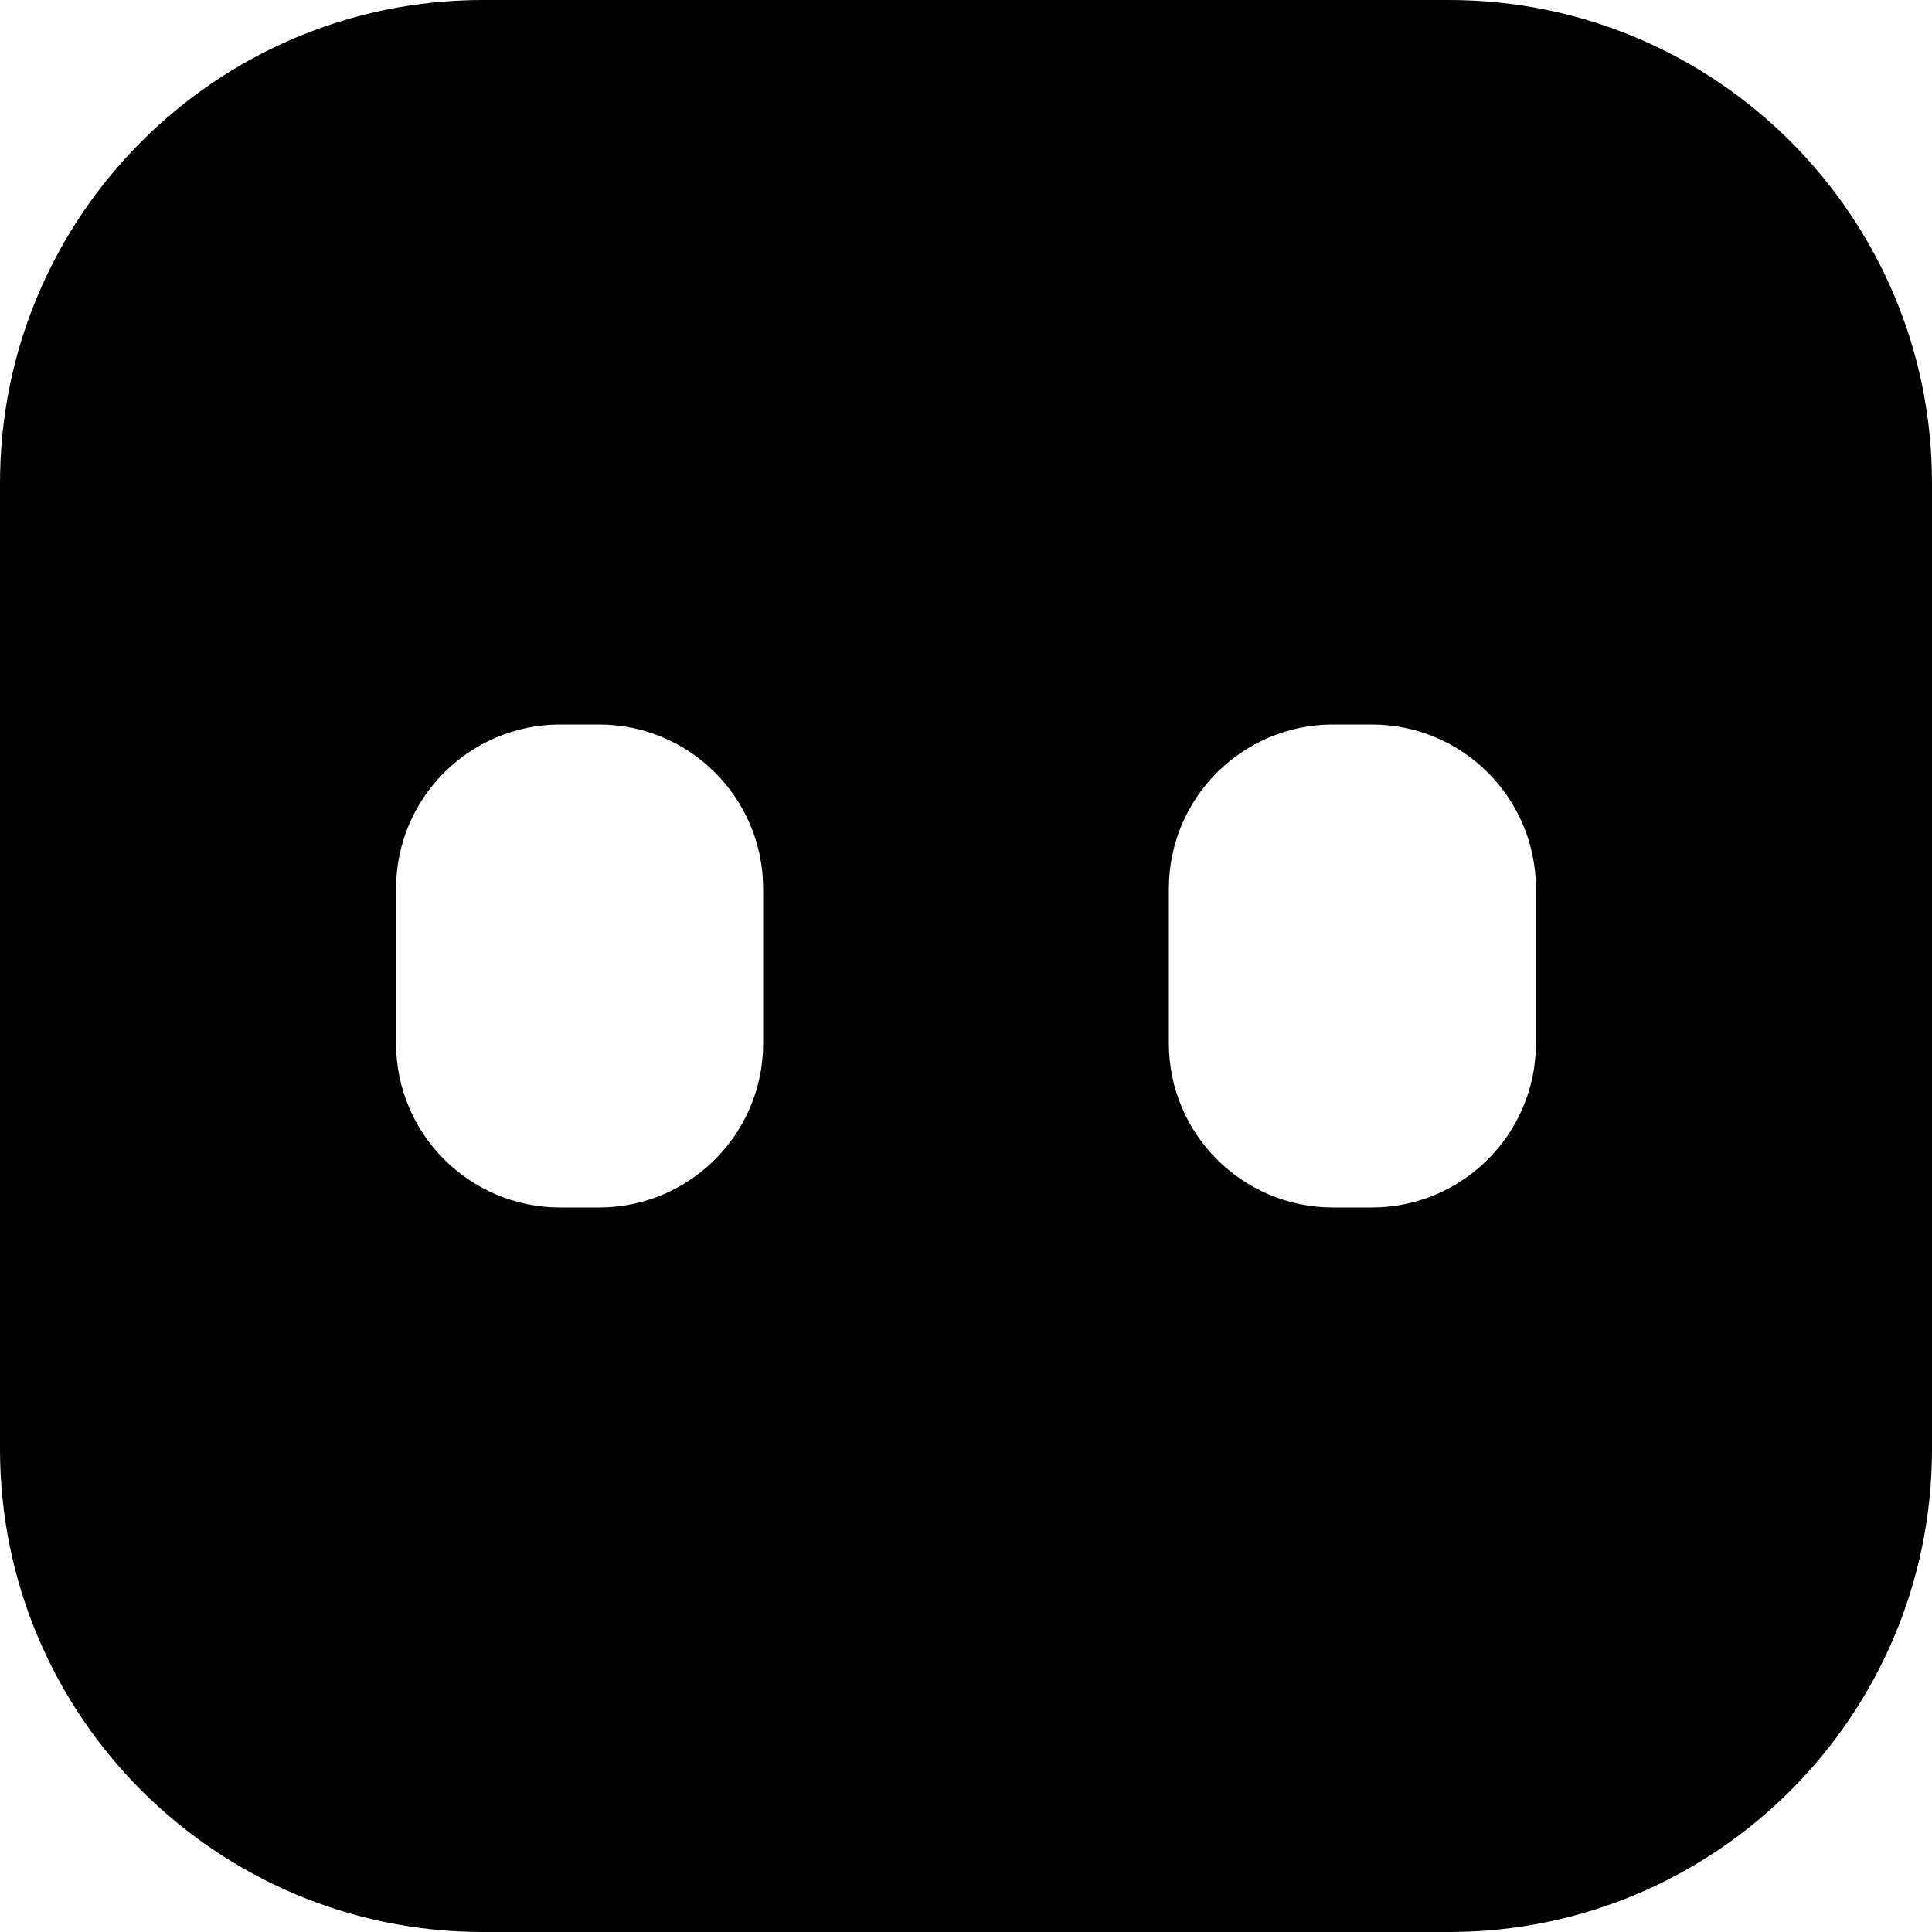
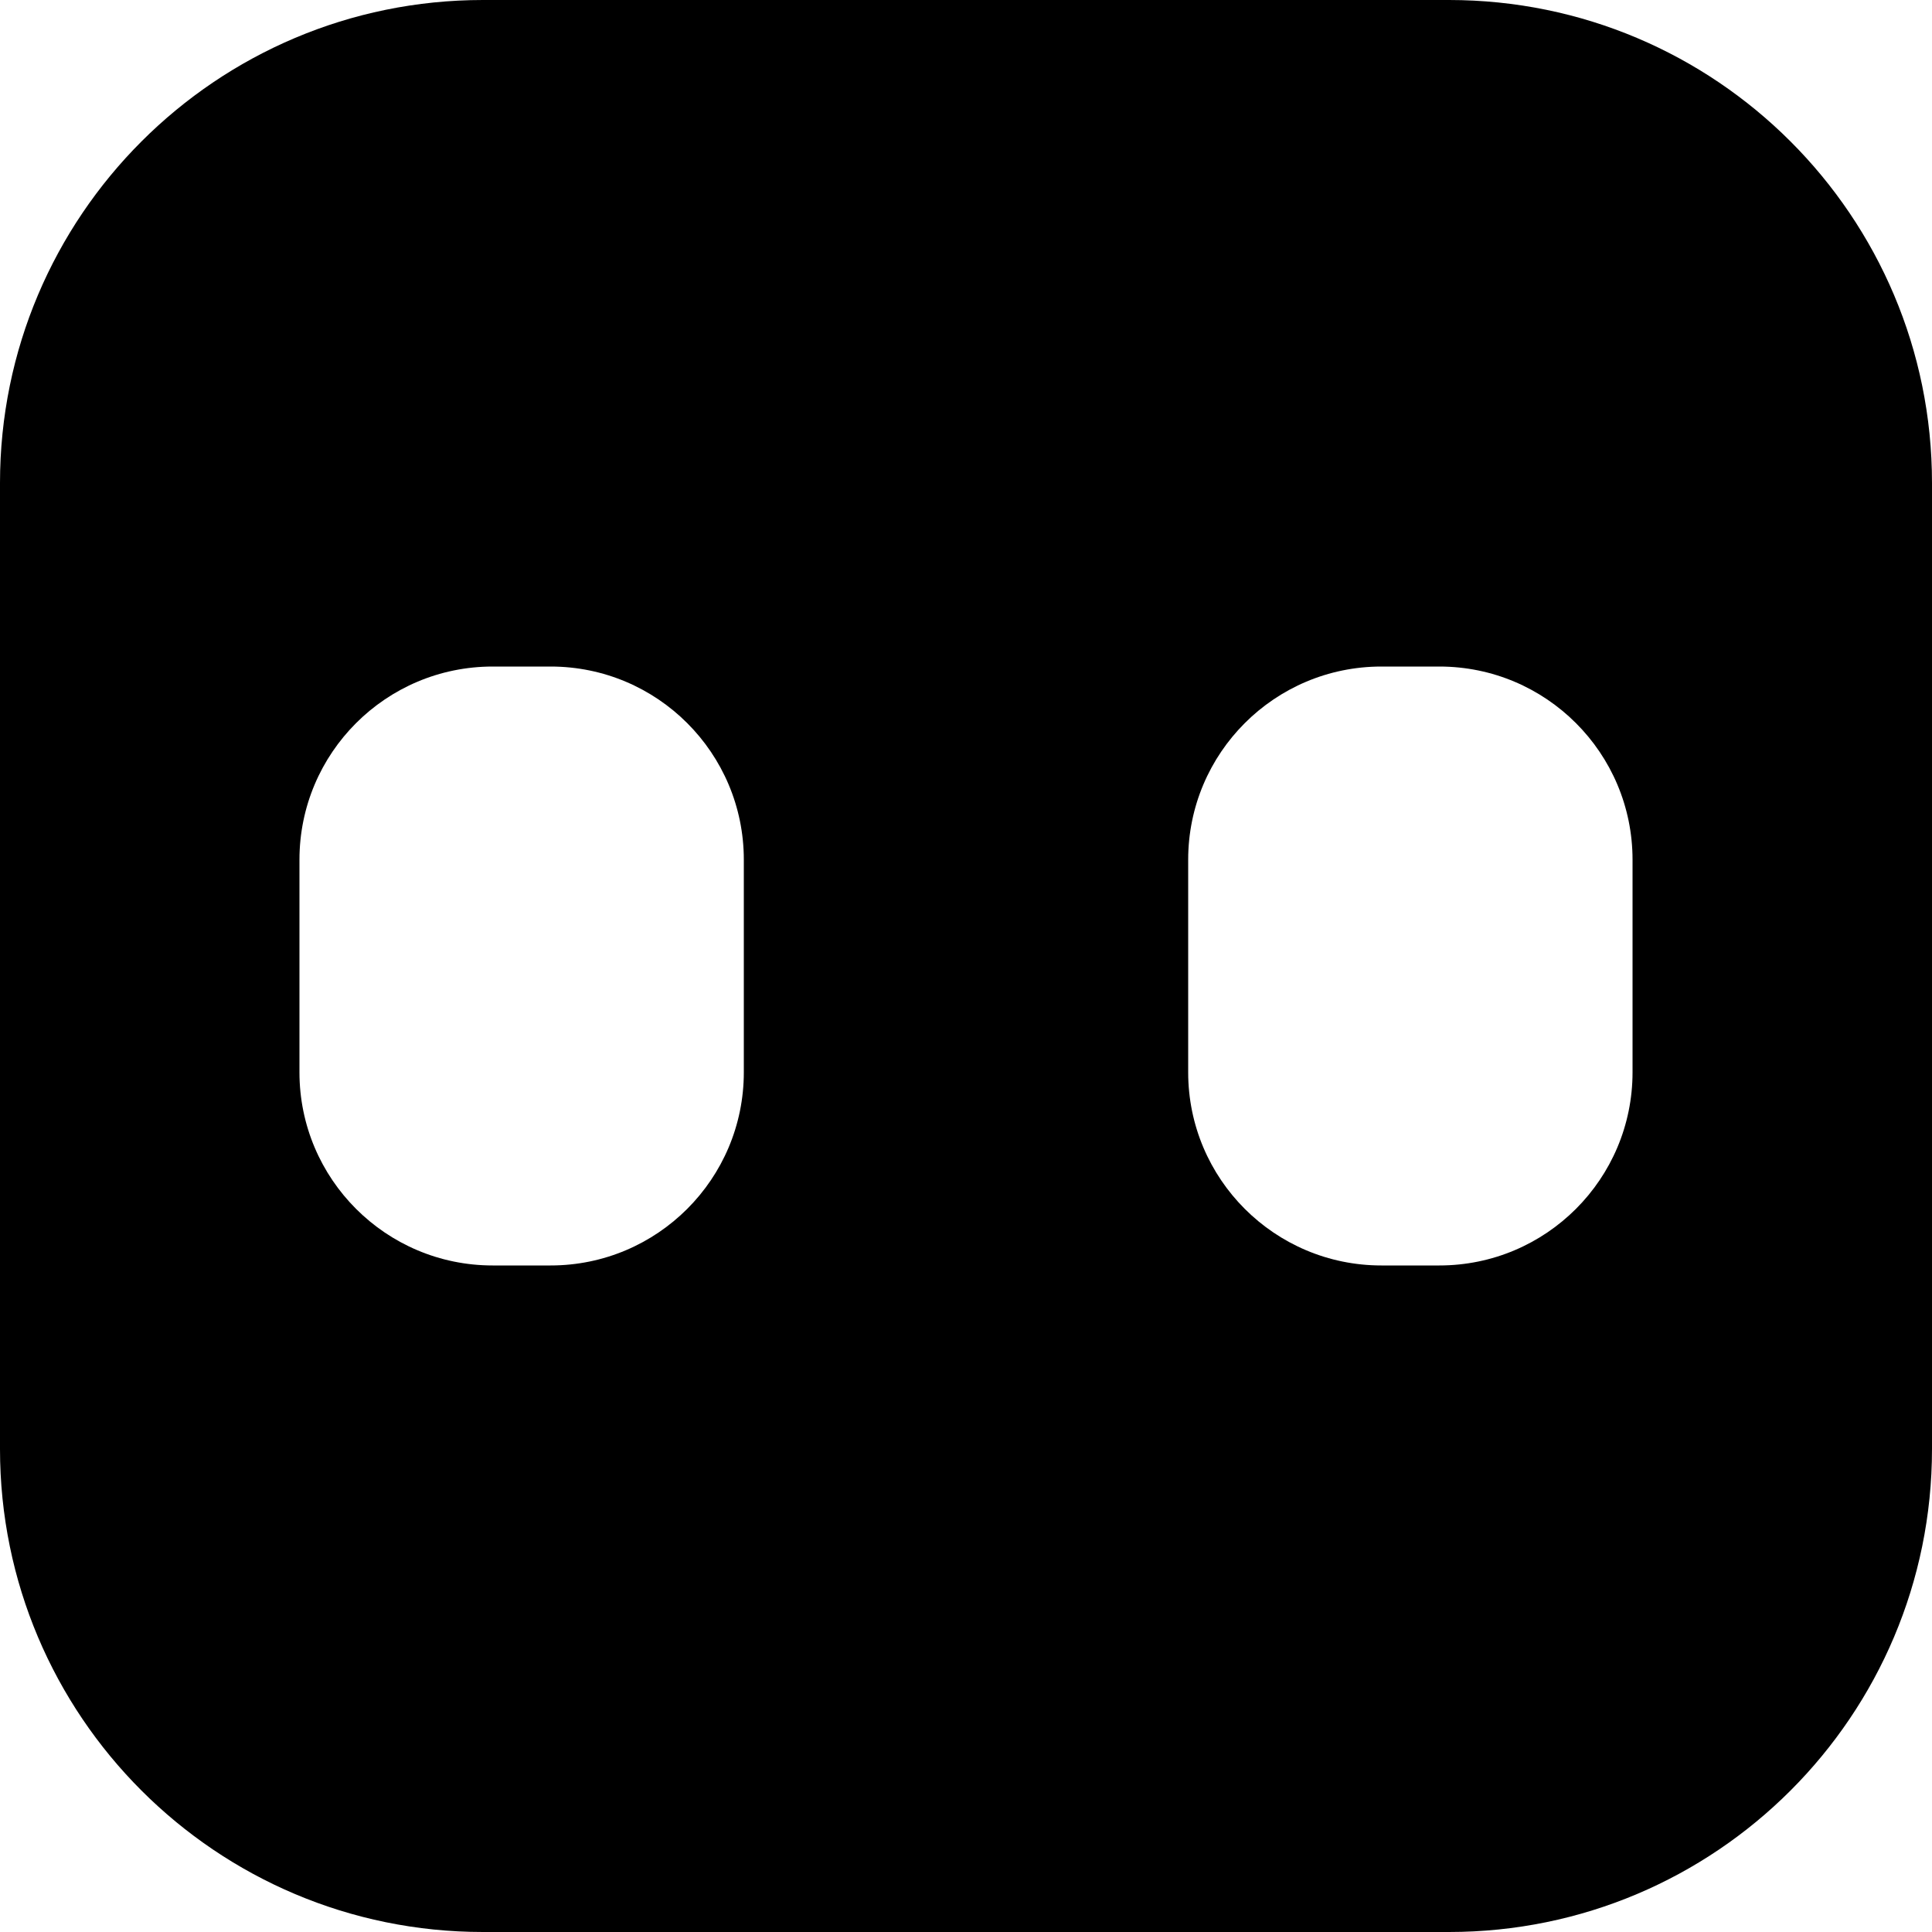
<svg xmlns="http://www.w3.org/2000/svg" viewBox="0 0 100 100" fill="currentColor" role="img" aria-label="Orbie">
-   <path fill-rule="evenodd" d="M25.000,0.000 H75.000 A25.000,25.000 0 0 1 100.000,25.000 V75.000 A25.000,25.000 0 0 1 75.000,100.000 H25.000 A25.000,25.000 0 0 1 0.000,75.000 V25.000 A25.000,25.000 0 0 1 25.000,0.000 Z M29.000,37.500 H31.000 A8.500,8.500 0 0 1 39.500,46.000 V54.000 A8.500,8.500 0 0 1 31.000,62.500 H29.000 A8.500,8.500 0 0 1 20.500,54.000 V46.000 A8.500,8.500 0 0 1 29.000,37.500 Z M69.000,37.500 H71.000 A8.500,8.500 0 0 1 79.500,46.000 V54.000 A8.500,8.500 0 0 1 71.000,62.500 H69.000 A8.500,8.500 0 0 1 60.500,54.000 V46.000 A8.500,8.500 0 0 1 69.000,37.500 Z" />
+   <path fill-rule="evenodd" d="M25.000,0.000 H75.000 A25.000,25.000 0 0 1 100.000,25.000 V75.000 A25.000,25.000 0 0 1 75.000,100.000 H25.000 A25.000,25.000 0 0 1 0.000,75.000 V25.000 A25.000,25.000 0 0 1 25.000,0.000 Z M25.500,34.500 H28.500 A10.000,10.000 0 0 1 38.500,44.500 V55.500 A10.000,10.000 0 0 1 28.500,65.500 H25.500 A10.000,10.000 0 0 1 15.500,55.500 V44.500 A10.000,10.000 0 0 1 25.500,34.500 Z M71.500,34.500 H74.500 A10.000,10.000 0 0 1 84.500,44.500 V55.500 A10.000,10.000 0 0 1 74.500,65.500 H71.500 A10.000,10.000 0 0 1 61.500,55.500 V44.500 A10.000,10.000 0 0 1 71.500,34.500 Z" />
</svg>
